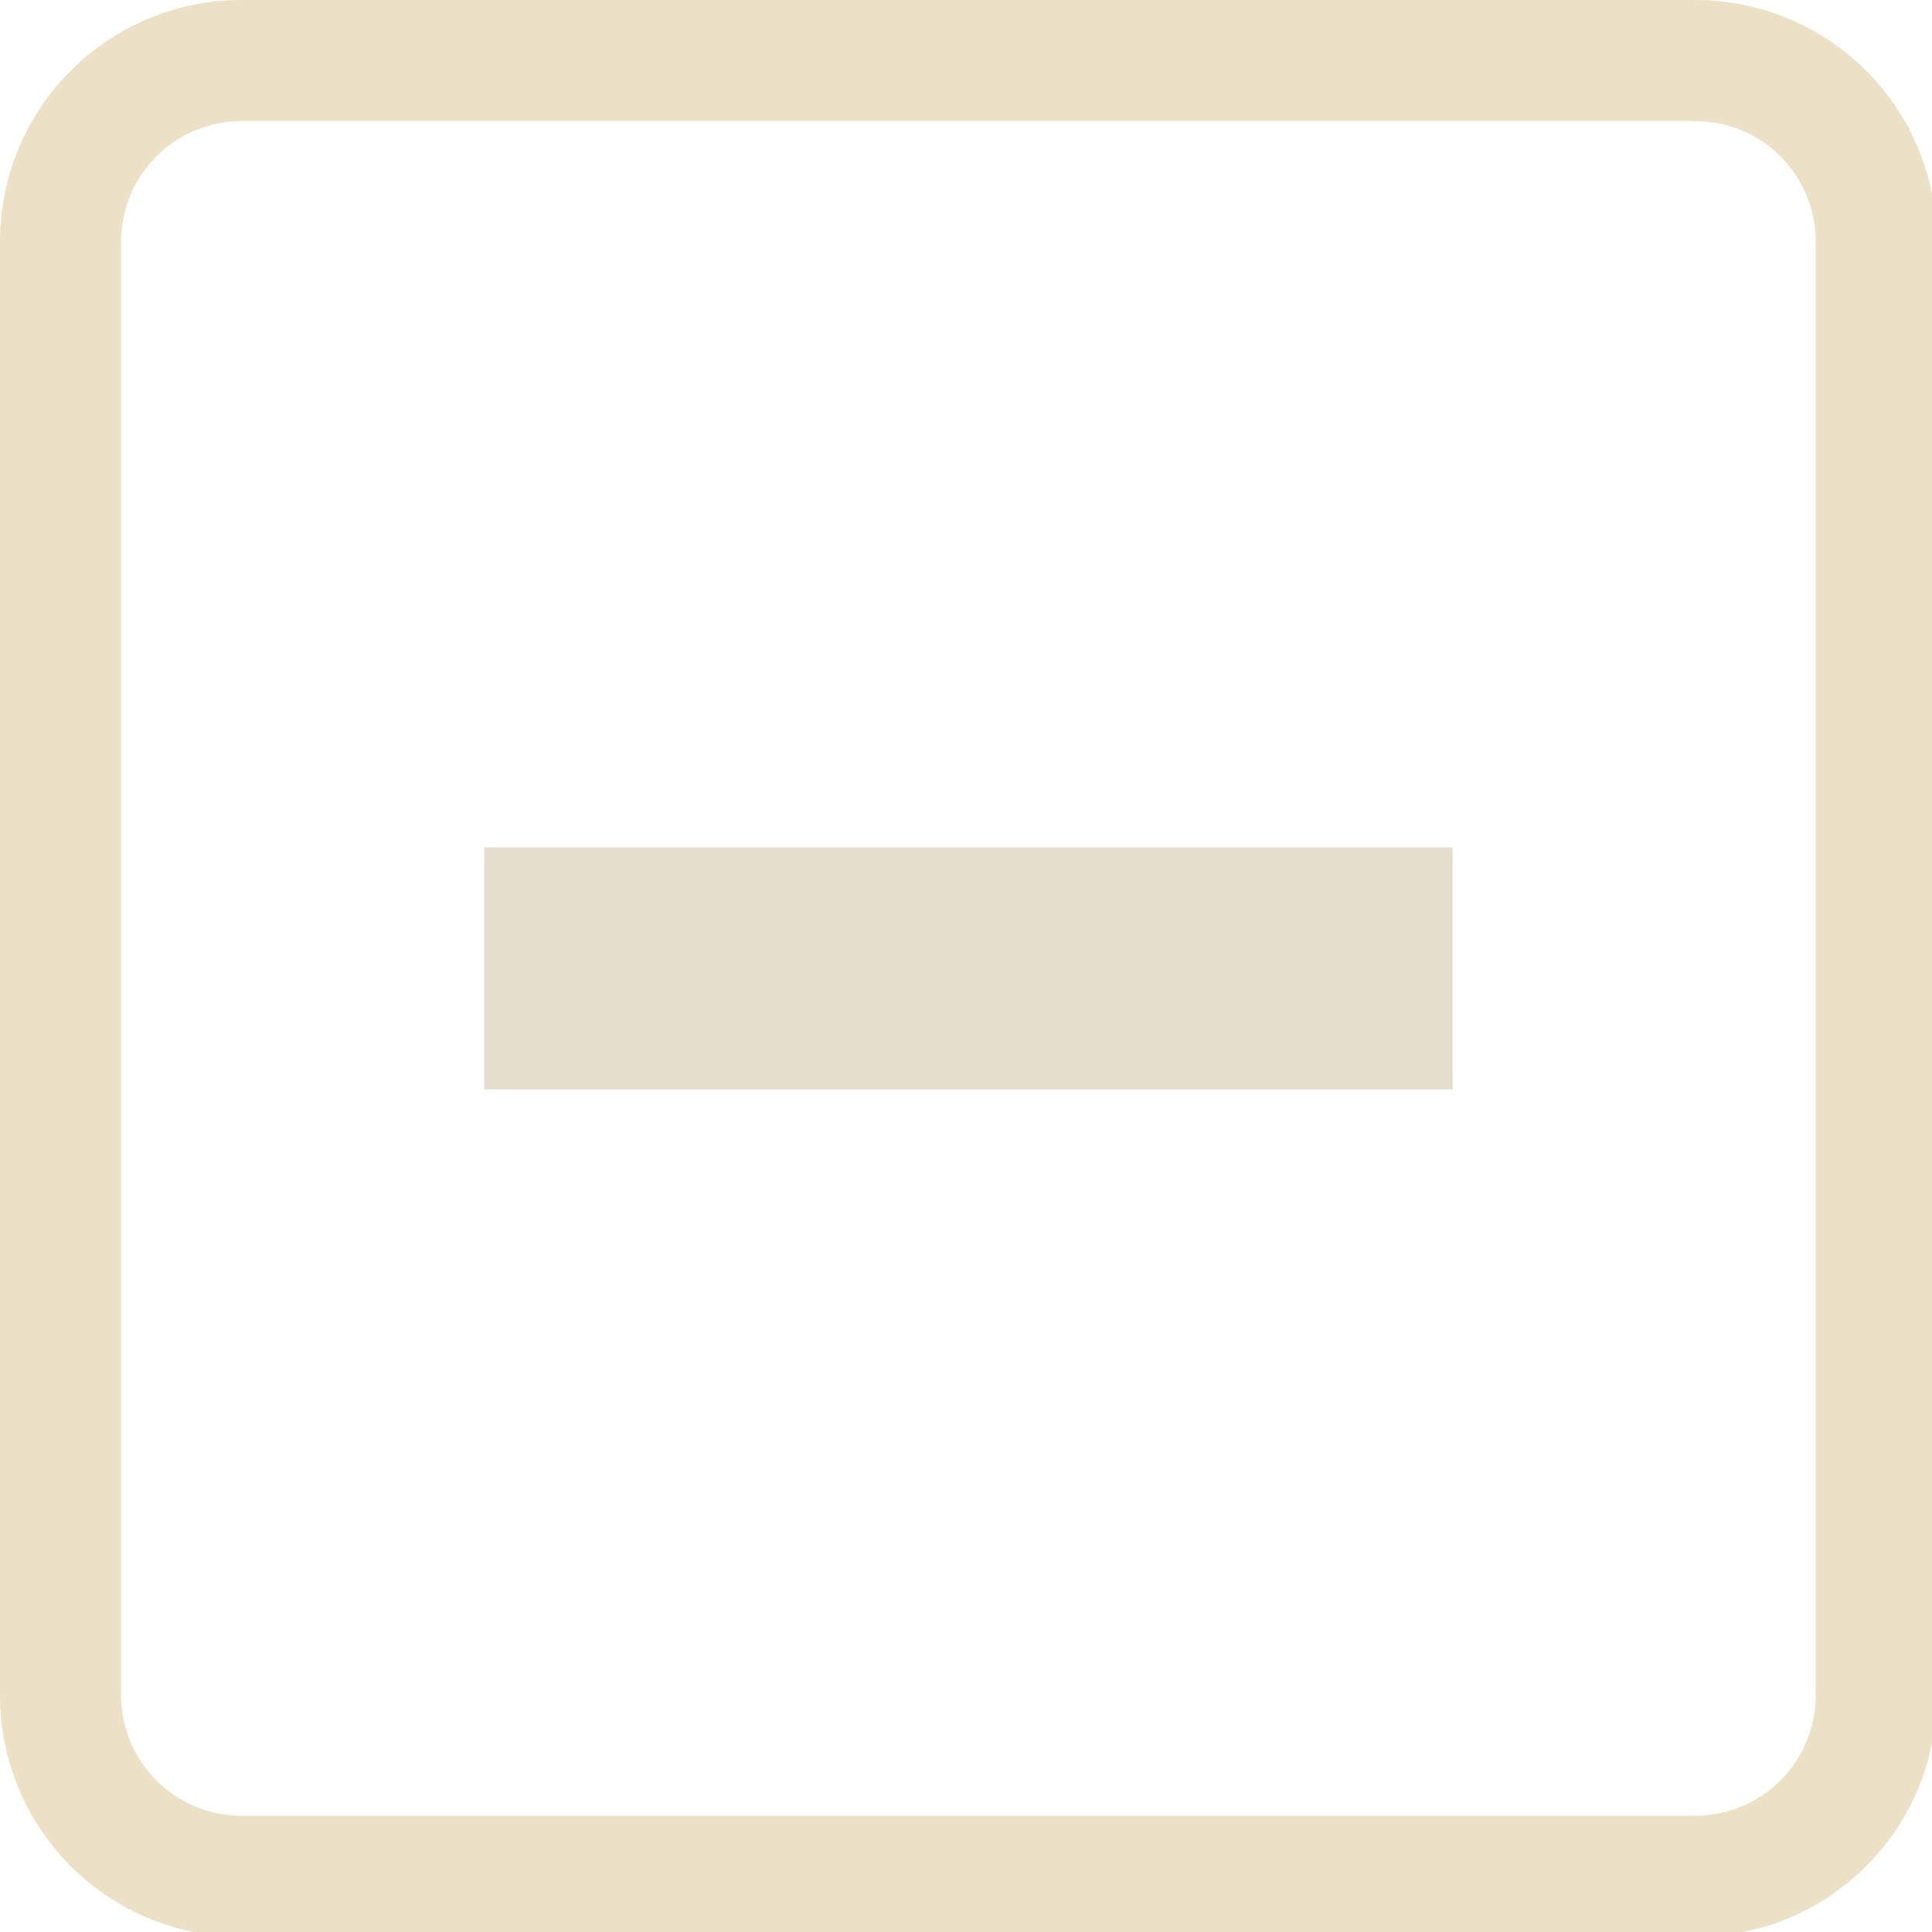
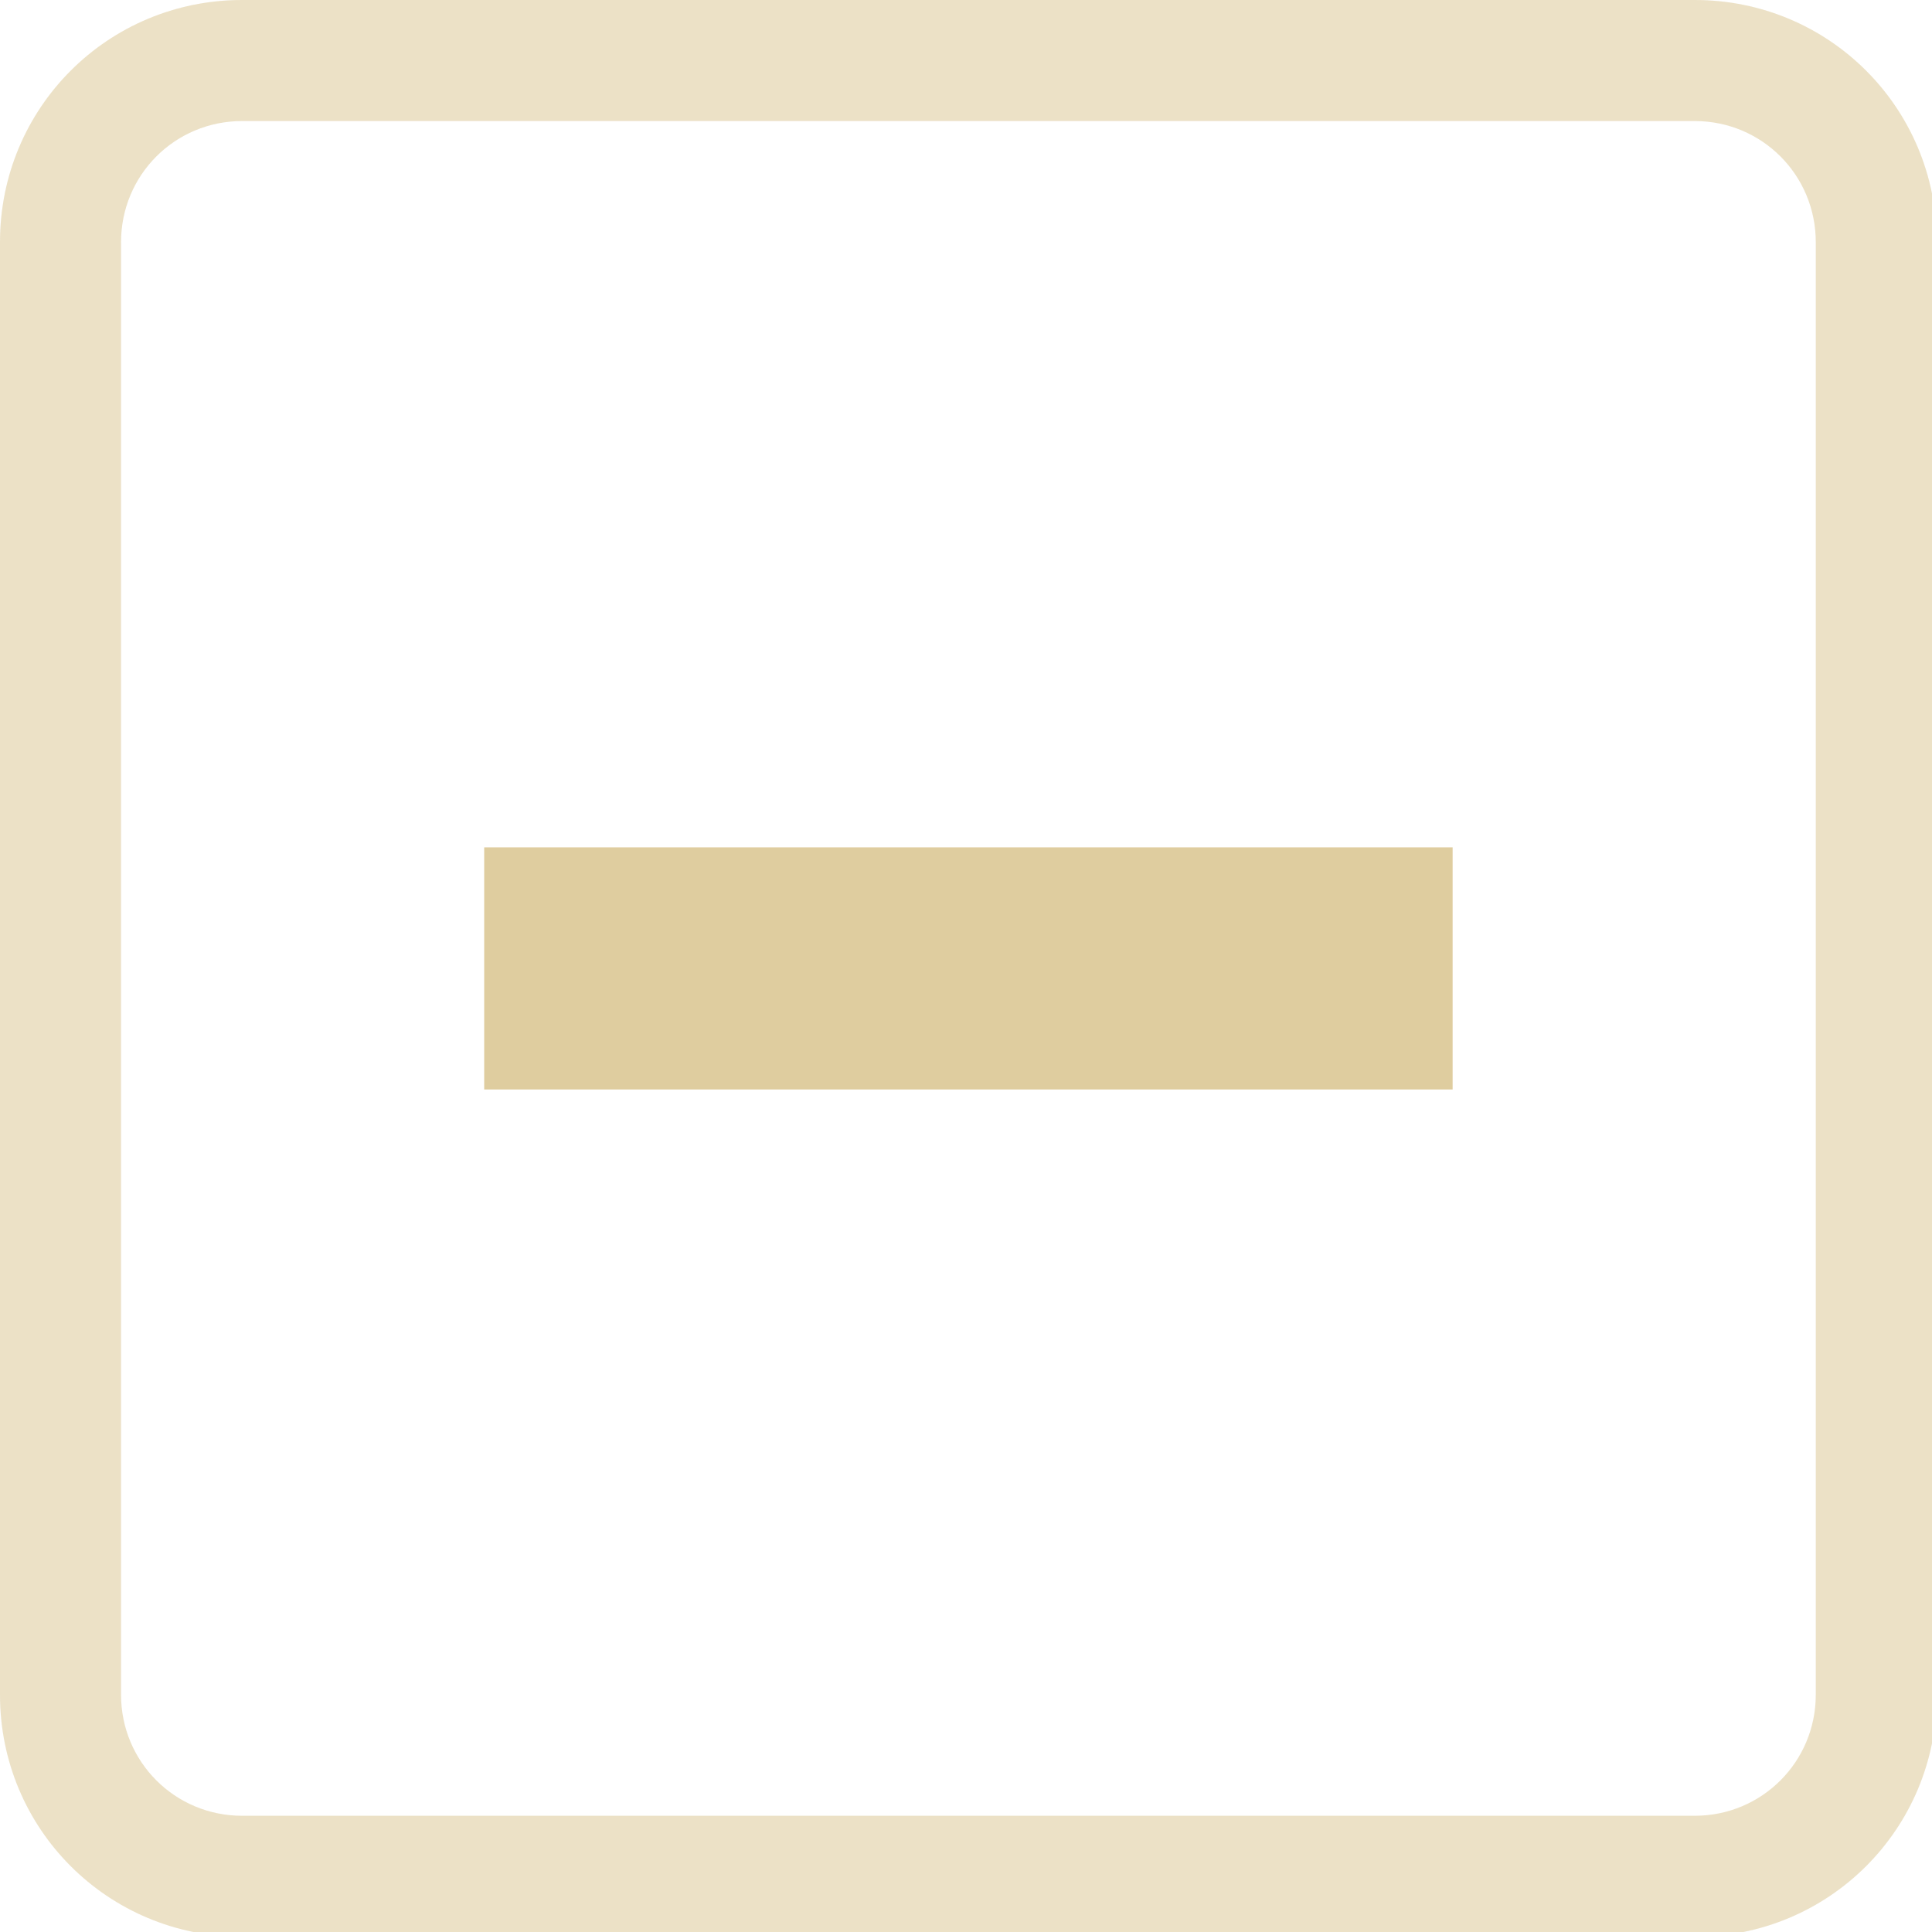
<svg xmlns="http://www.w3.org/2000/svg" width="133pt" height="133pt" viewBox="0 0 133 133" version="1.1">
  <g id="surface1">
    <path style=" stroke:none;fill-rule:nonzero;fill:#dfcd9f;fill-opacity:0.5;" d="M 16.668 0 C 7.422 0 0 7.422 0 16.668 L 0 116.668 C 0 125.91 7.422 133.332 16.668 133.332 L 116.668 133.332 C 125.91 133.332 133.332 125.91 133.332 116.668 L 133.332 16.668 C 133.332 7.422 125.91 0 116.668 0 Z M 16.668 8.332 L 116.668 8.332 C 121.289 8.332 125 12.043 125 16.668 L 125 116.668 C 125 121.289 121.289 125 116.668 125 L 16.668 125 C 12.043 125 8.332 121.289 8.332 116.668 L 8.332 16.668 C 8.332 12.043 12.043 8.332 16.668 8.332 Z M 16.668 8.332 " />
    <path style=" stroke:none;fill-rule:nonzero;fill:#dfcd9f;fill-opacity:0.15;" d="M 16.668 0 C 7.422 0 0 7.422 0 16.668 L 0 116.668 C 0 125.91 7.422 133.332 16.668 133.332 L 116.668 133.332 C 125.91 133.332 133.332 125.91 133.332 116.668 L 133.332 16.668 C 133.332 7.422 125.91 0 116.668 0 Z M 16.668 8.332 L 116.668 8.332 C 121.289 8.332 125 12.043 125 16.668 L 125 116.668 C 125 121.289 121.289 125 116.668 125 L 16.668 125 C 12.043 125 8.332 121.289 8.332 116.668 L 8.332 16.668 C 8.332 12.043 12.043 8.332 16.668 8.332 Z M 16.668 8.332 " />
-     <path style=" stroke:none;fill-rule:nonzero;fill:#e4decd;fill-opacity:1;" d="M 33.332 58.332 L 100 58.332 L 100 75 L 33.332 75 Z M 33.332 58.332 " />
+     <path style=" stroke:none;fill-rule:nonzero;fill:#dfcd9f;fill-opacity:1;" d="M 33.332 58.332 L 100 58.332 L 100 75 L 33.332 75 Z M 33.332 58.332 " />
  </g>
</svg>
